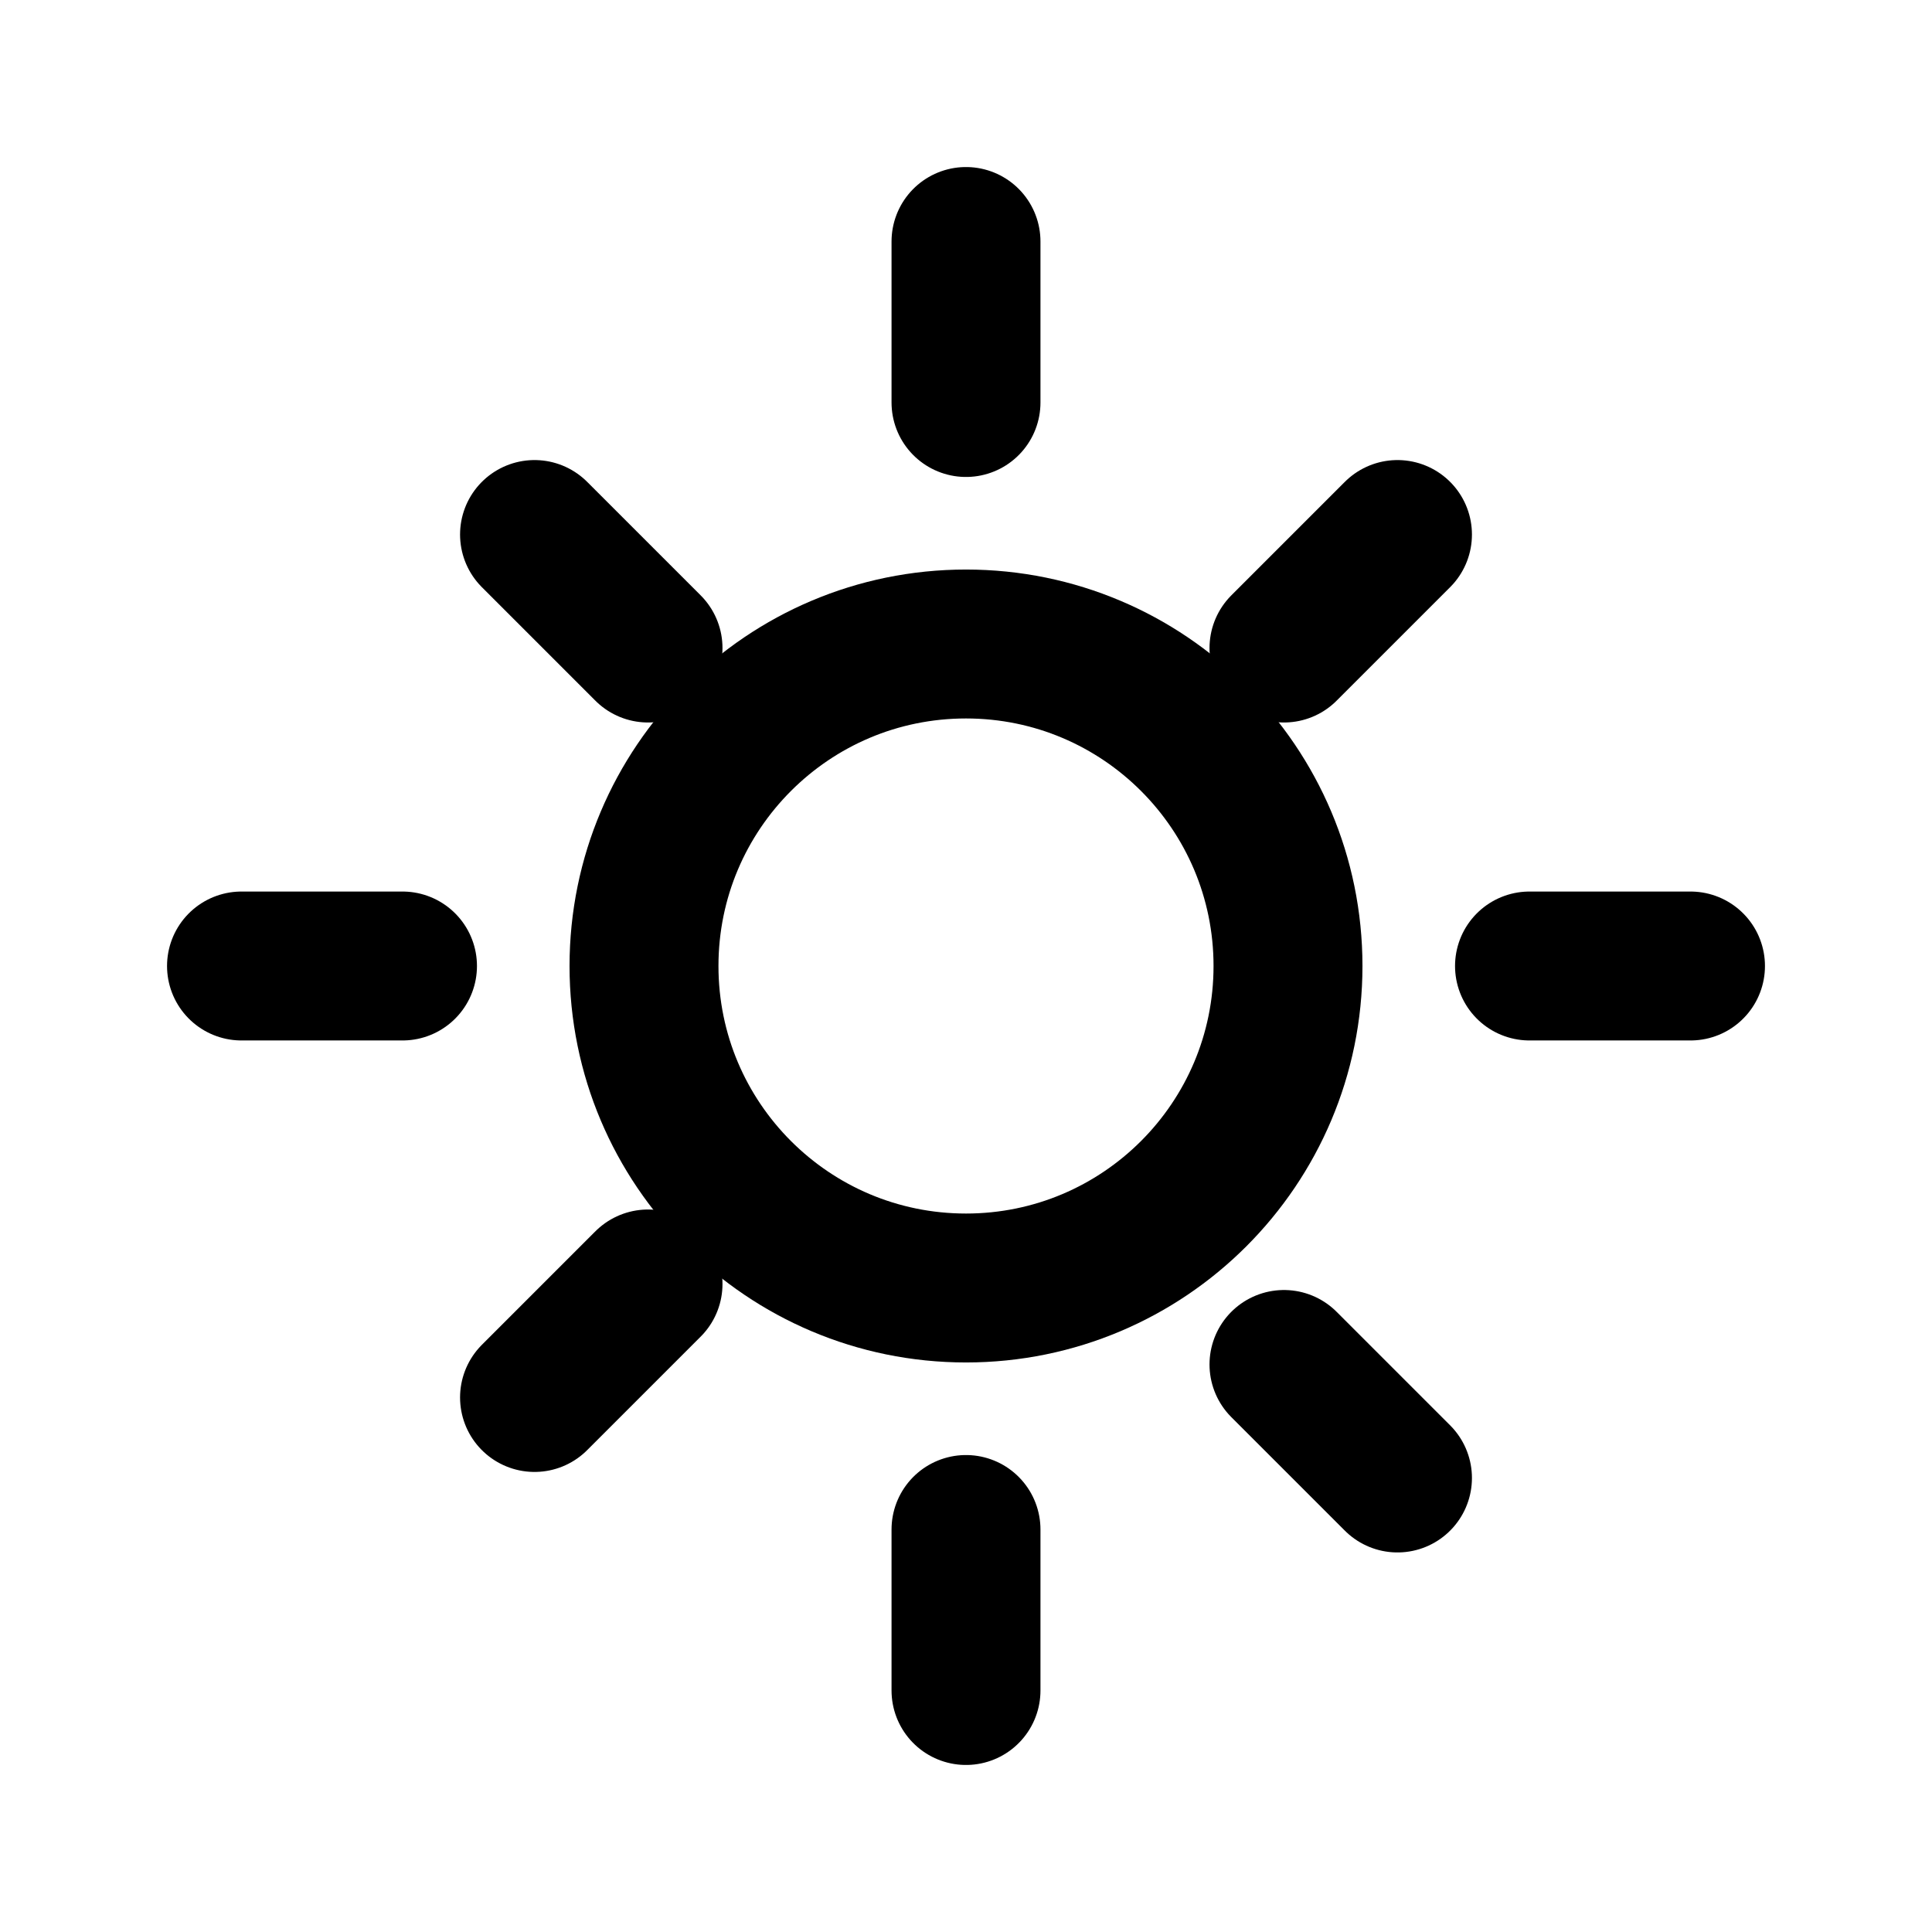
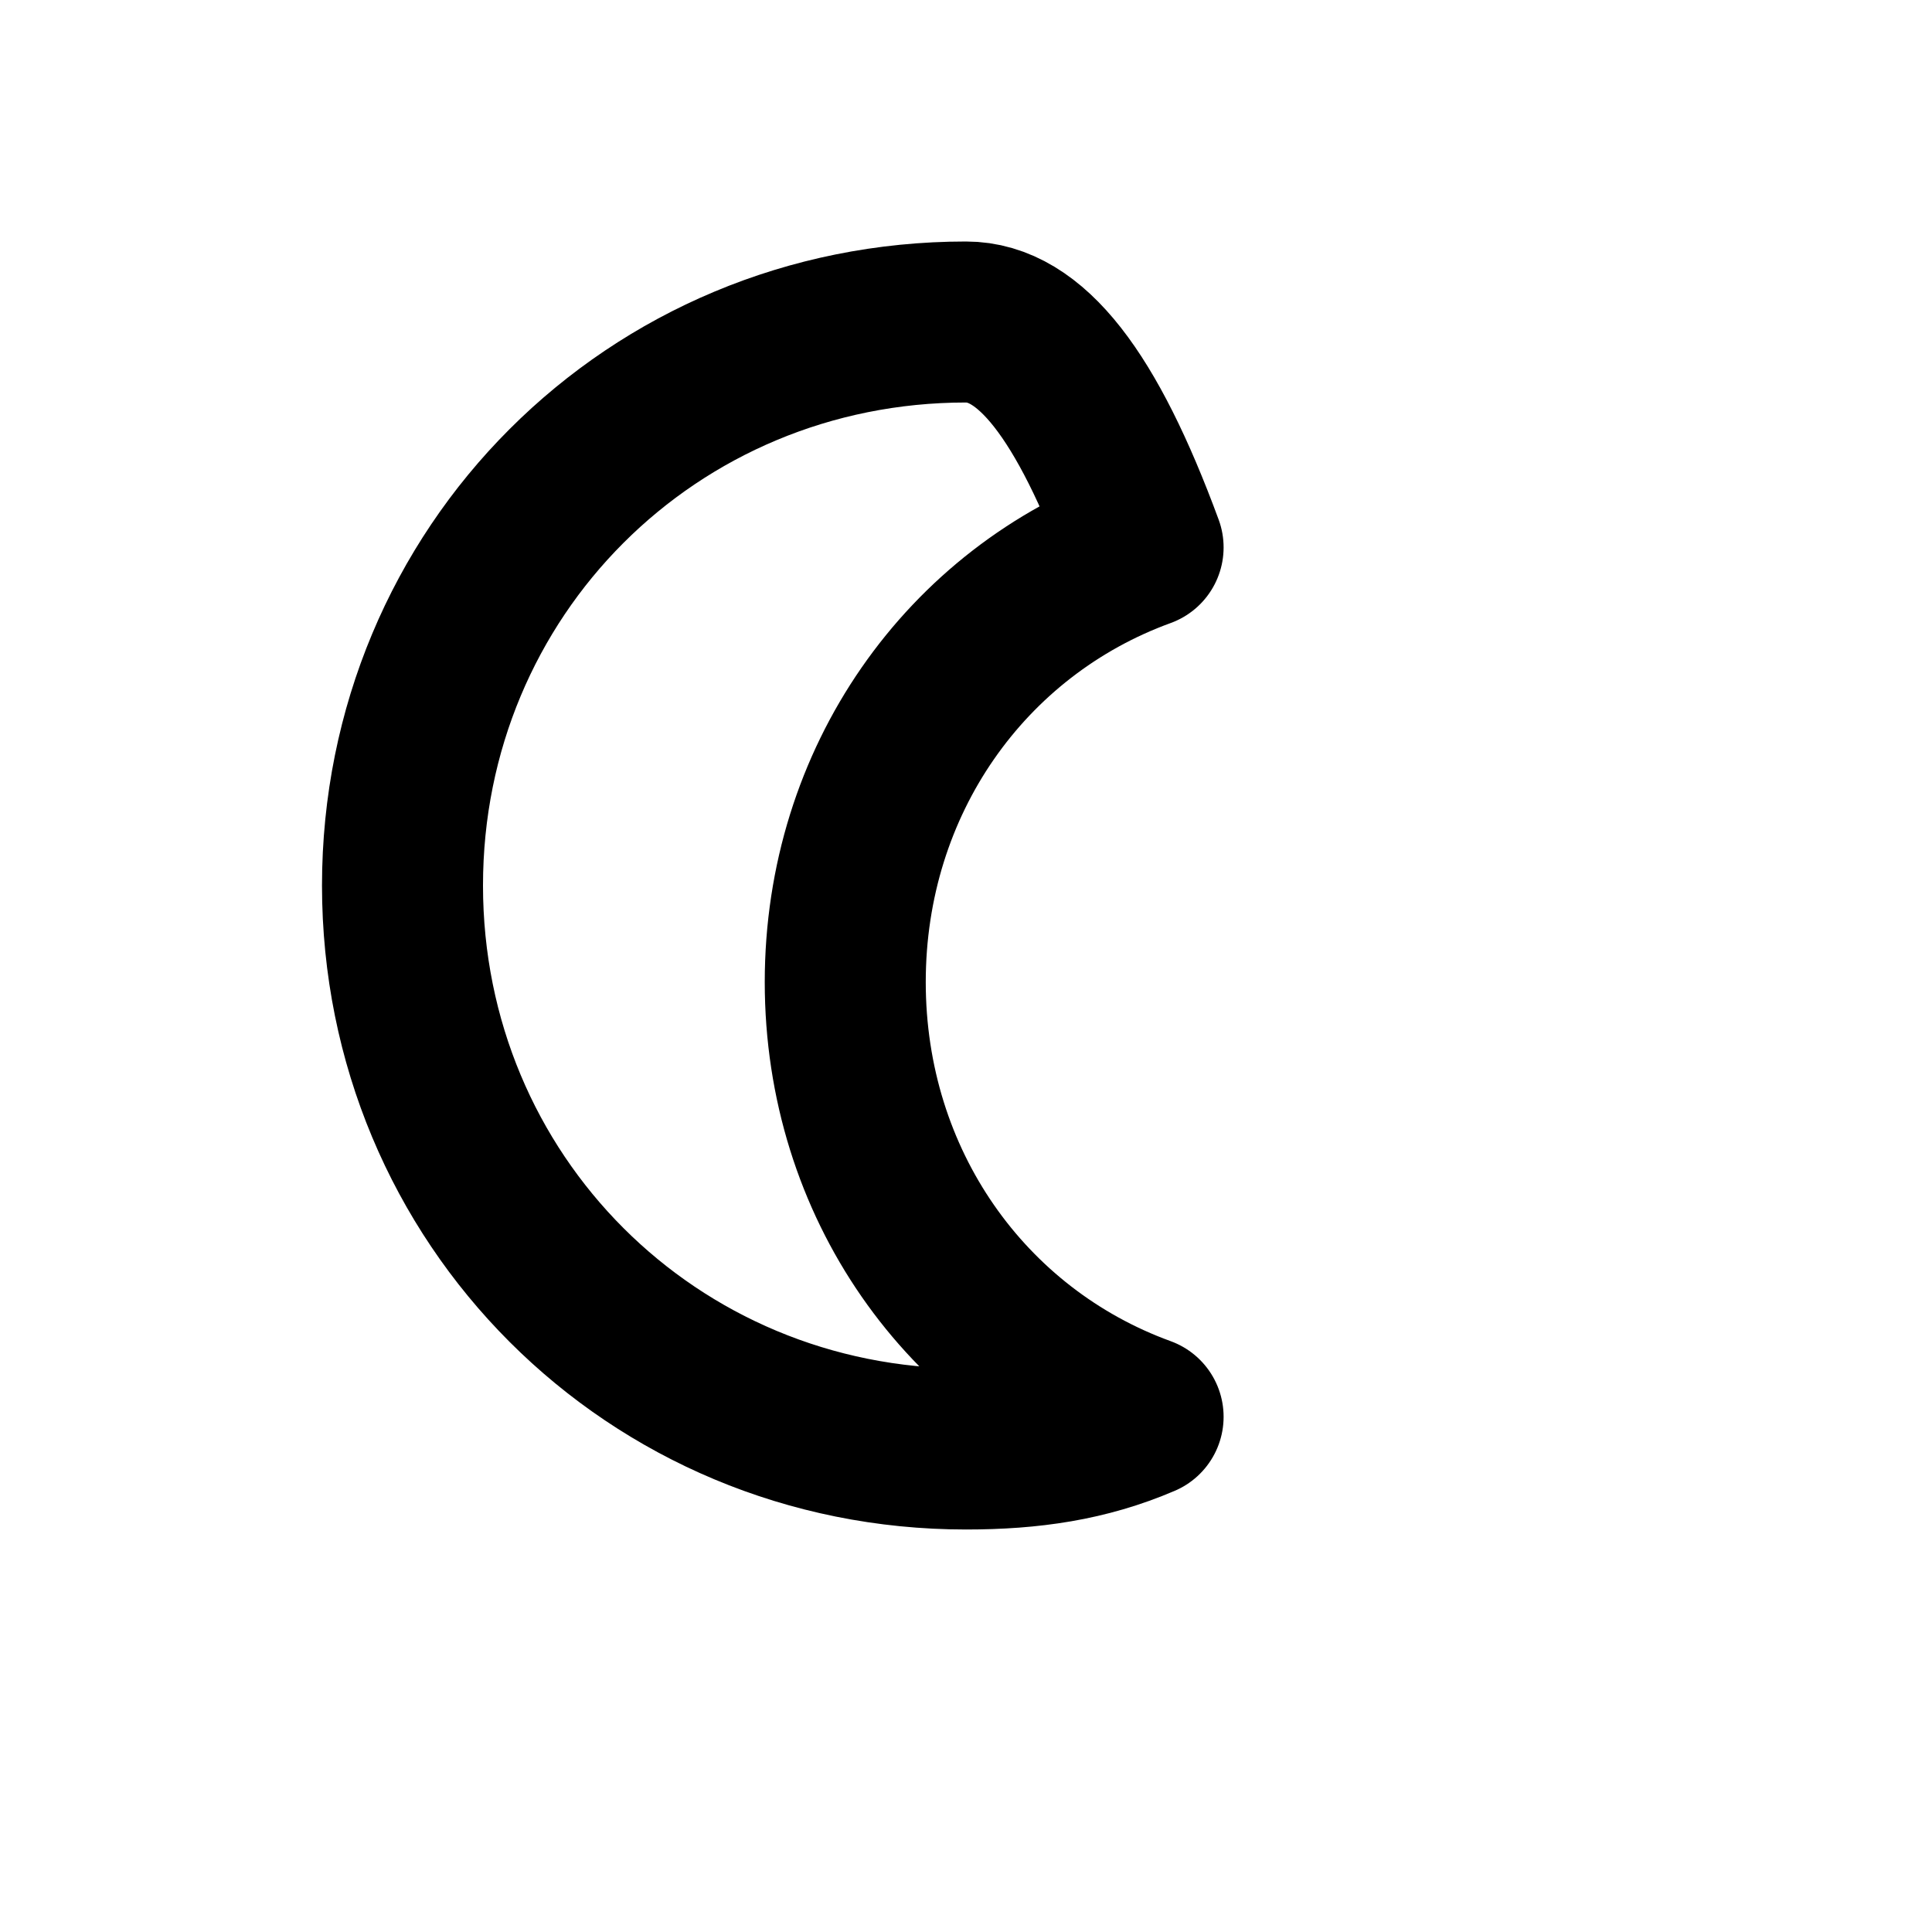
- <svg viewBox="0 0 24 24" fill="none" stroke="currentColor" stroke-width="1.85" stroke-linecap="round" stroke-linejoin="round">
-   <path d="M12 3v2m0 14v2m9-9h-2M5 12H3m14.36 6.36-1.41-1.41M8.05 8.05 6.64 6.64m10.72 0-1.41 1.41M8.05 15.95l-1.41 1.41" />
-   <circle cx="12" cy="12" r="4" />
+ <svg xmlns="http://www.w3.org/2000/svg" viewBox="0 0 24 24" fill="none">
+   <path d="M12 4C8.1 4 5 7.1 5 11C5 14.9 8.1 18 12 18C12.8 18 13.5 17.9 14.2 17.6C12 16.8 10.5 14.7 10.5 12.2C10.5 9.7 12 7.6 14.2 6.8C13.5 4.9 12.8 4 12 4Z" stroke="currentColor" stroke-width="2" stroke-linejoin="round" />
</svg>
